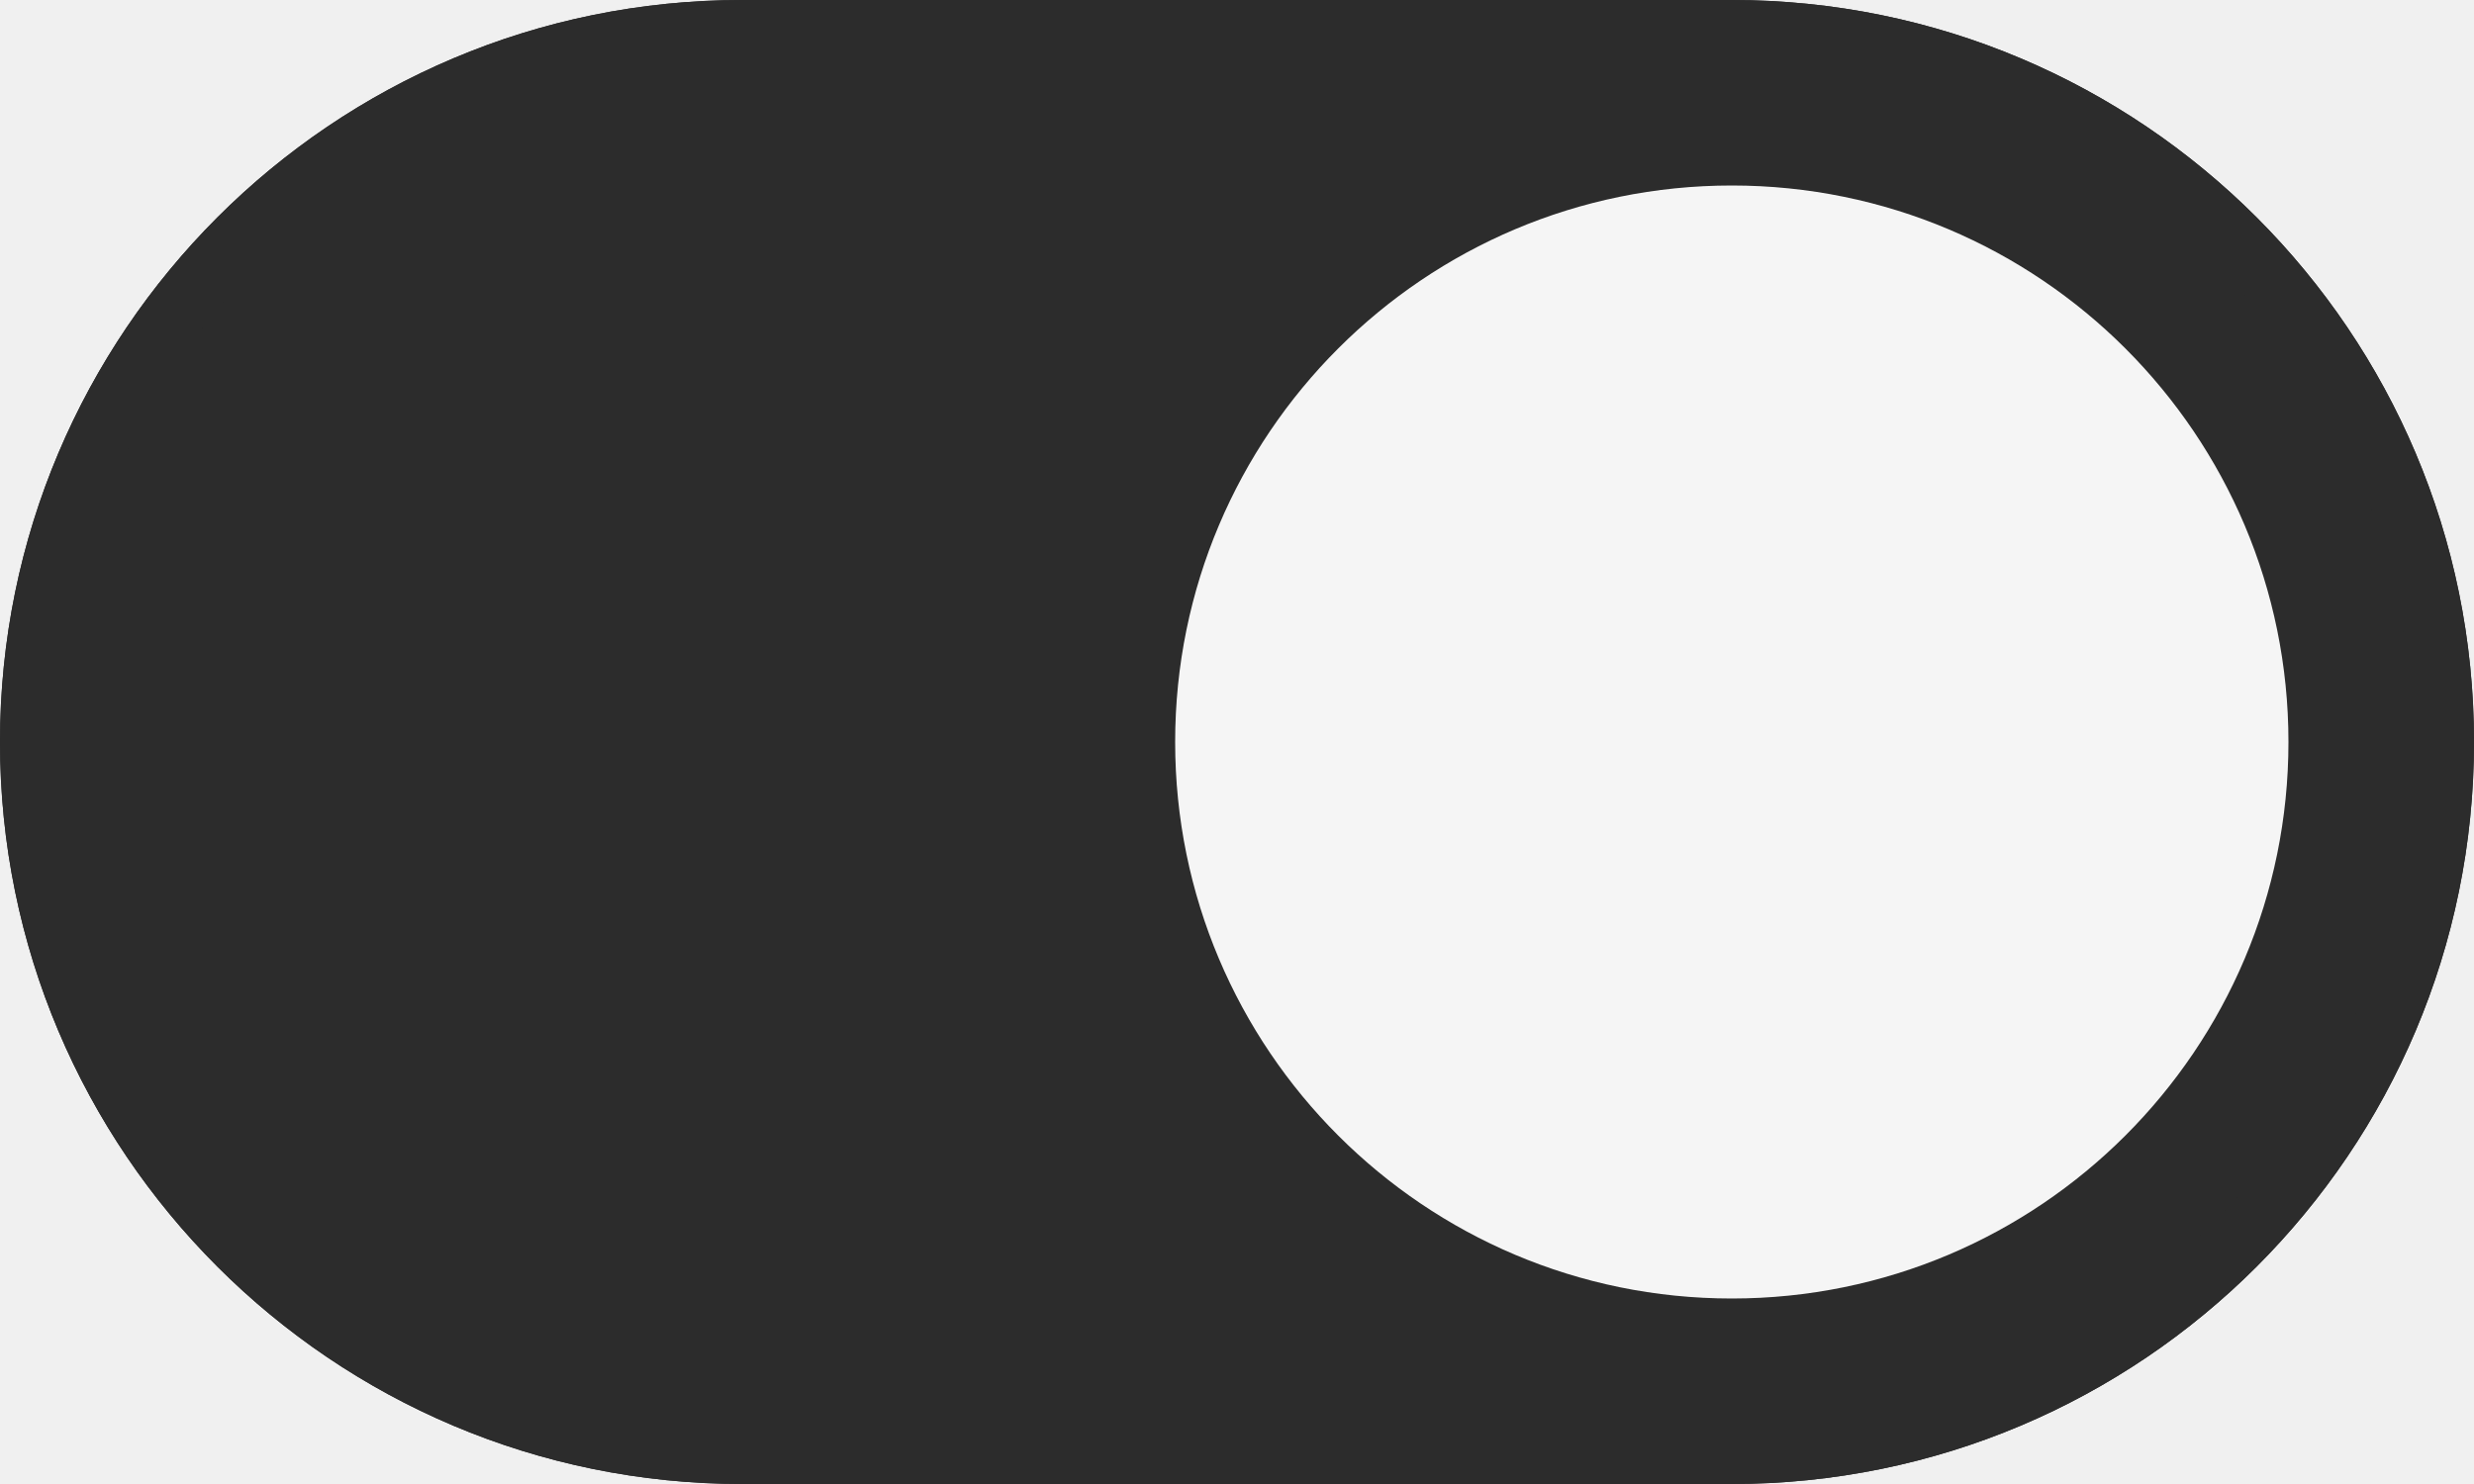
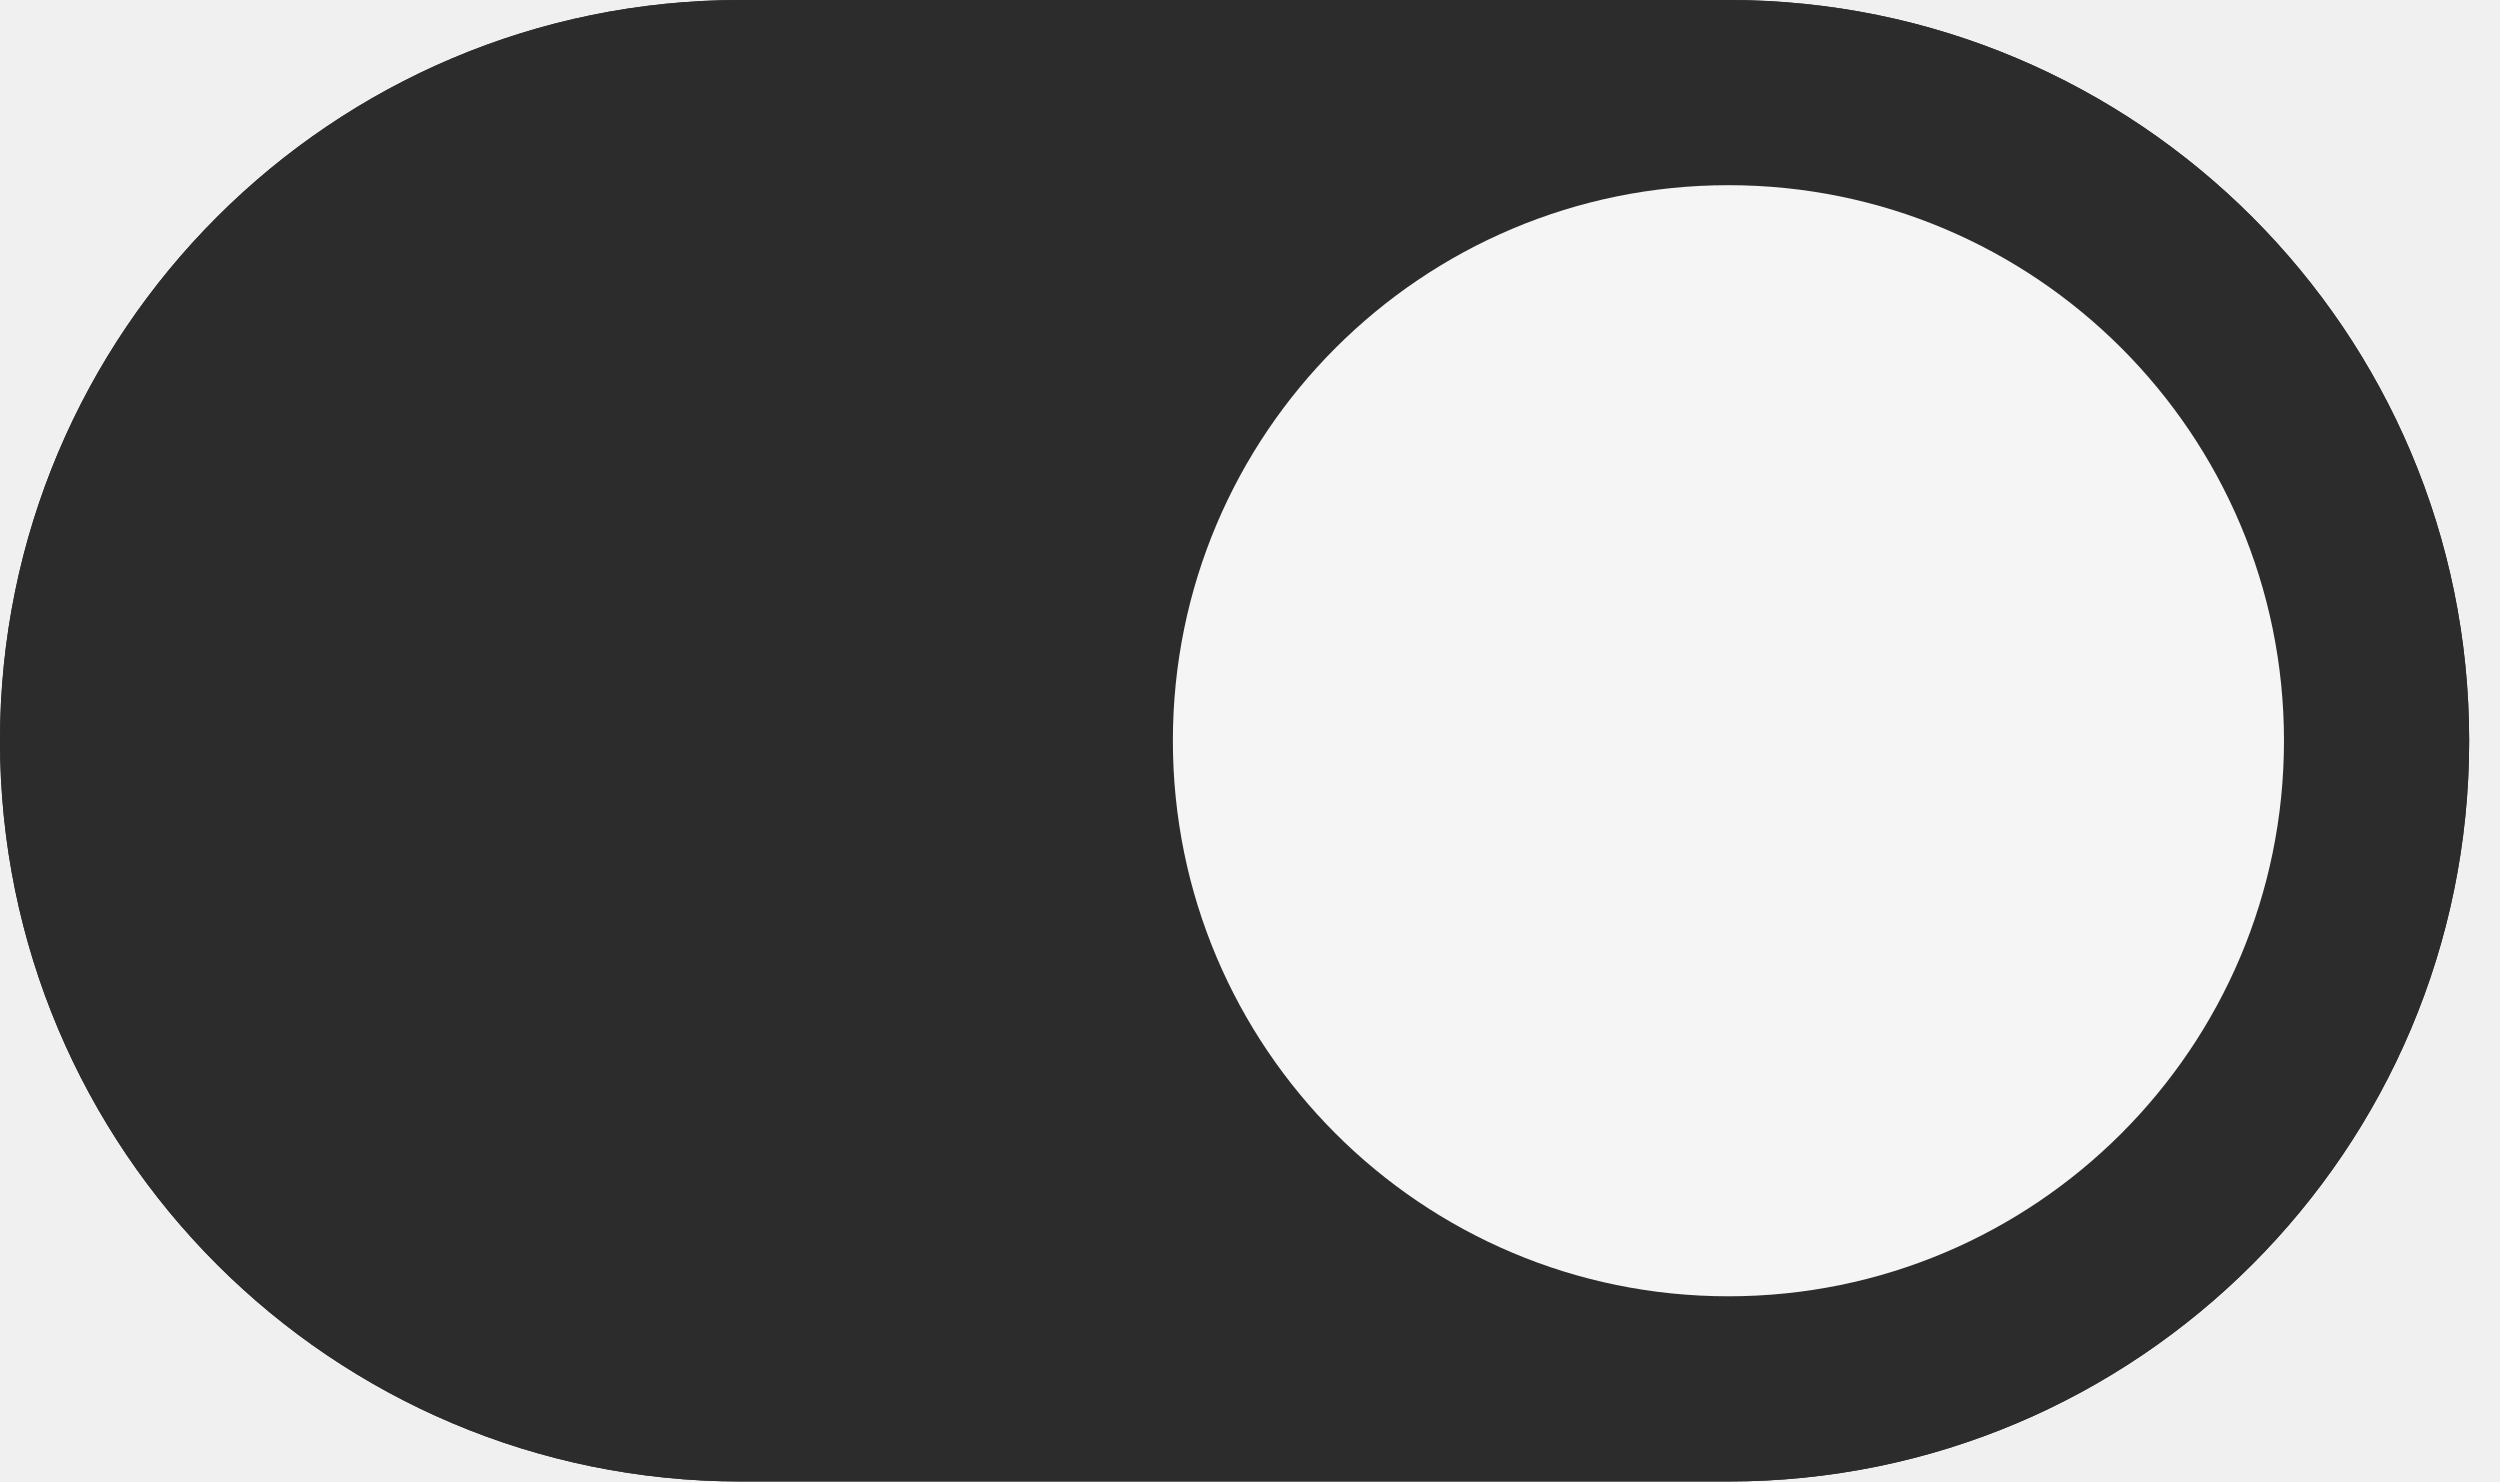
- <svg xmlns="http://www.w3.org/2000/svg" width="40" height="24" viewBox="0 0 40 24" fill="none">
+ <svg xmlns="http://www.w3.org/2000/svg" width="27" height="16" viewBox="0 0 27 16" fill="none">
  <mask id="path-1-inside-1_3_3476" fill="white">
-     <path d="M0 12C0 5.373 5.373 0 12 0H28C34.627 0 40 5.373 40 12V12C40 18.627 34.627 24 28 24H12C5.373 24 0 18.627 0 12V12Z" />
+     <path d="M0 8C0 3.582 3.582 0 8 0H18.667C23.085 0 26.667 3.582 26.667 8V8C26.667 12.418 23.085 16 18.667 16H8C3.582 16 0 12.418 0 8V8Z" />
  </mask>
-   <path d="M0 12C0 5.373 5.373 0 12 0H28C34.627 0 40 5.373 40 12V12C40 18.627 34.627 24 28 24H12C5.373 24 0 18.627 0 12V12Z" fill="#2C2C2C" />
-   <path d="M12 1H28V-1H12V1ZM28 23H12V25H28V23ZM12 23C5.925 23 1 18.075 1 12H-1C-1 19.18 4.82 25 12 25V23ZM39 12C39 18.075 34.075 23 28 23V25C35.18 25 41 19.18 41 12H39ZM28 1C34.075 1 39 5.925 39 12H41C41 4.82 35.18 -1 28 -1V1ZM12 -1C4.82 -1 -1 4.82 -1 12H1C1 5.925 5.925 1 12 1V-1Z" fill="#2C2C2C" mask="url(#path-1-inside-1_3_3476)" />
-   <path d="M37 12C37 16.971 32.971 21 28 21C23.029 21 19 16.971 19 12C19 7.029 23.029 3 28 3C32.971 3 37 7.029 37 12Z" fill="#F5F5F5" />
+   <path d="M0 8C0 3.582 3.582 0 8 0H18.667C23.085 0 26.667 3.582 26.667 8V8C26.667 12.418 23.085 16 18.667 16H8C3.582 16 0 12.418 0 8V8Z" fill="#2C2C2C" />
+   <path d="M8 0.667H18.667V-0.667H8V0.667ZM18.667 15.333H8V16.667H18.667V15.333ZM8 15.333C3.95 15.333 0.667 12.05 0.667 8H-0.667C-0.667 12.787 3.214 16.667 8 16.667V15.333ZM26 8C26 12.05 22.717 15.333 18.667 15.333V16.667C23.453 16.667 27.333 12.787 27.333 8H26ZM18.667 0.667C22.717 0.667 26 3.95 26 8H27.333C27.333 3.214 23.453 -0.667 18.667 -0.667V0.667ZM8 -0.667C3.214 -0.667 -0.667 3.214 -0.667 8H0.667C0.667 3.95 3.95 0.667 8 0.667V-0.667Z" fill="#2C2C2C" mask="url(#path-1-inside-1_3_3476)" />
+   <path d="M24.667 8C24.667 11.314 21.98 14 18.667 14C15.353 14 12.667 11.314 12.667 8C12.667 4.686 15.353 2 18.667 2C21.98 2 24.667 4.686 24.667 8Z" fill="#F5F5F5" />
</svg>
